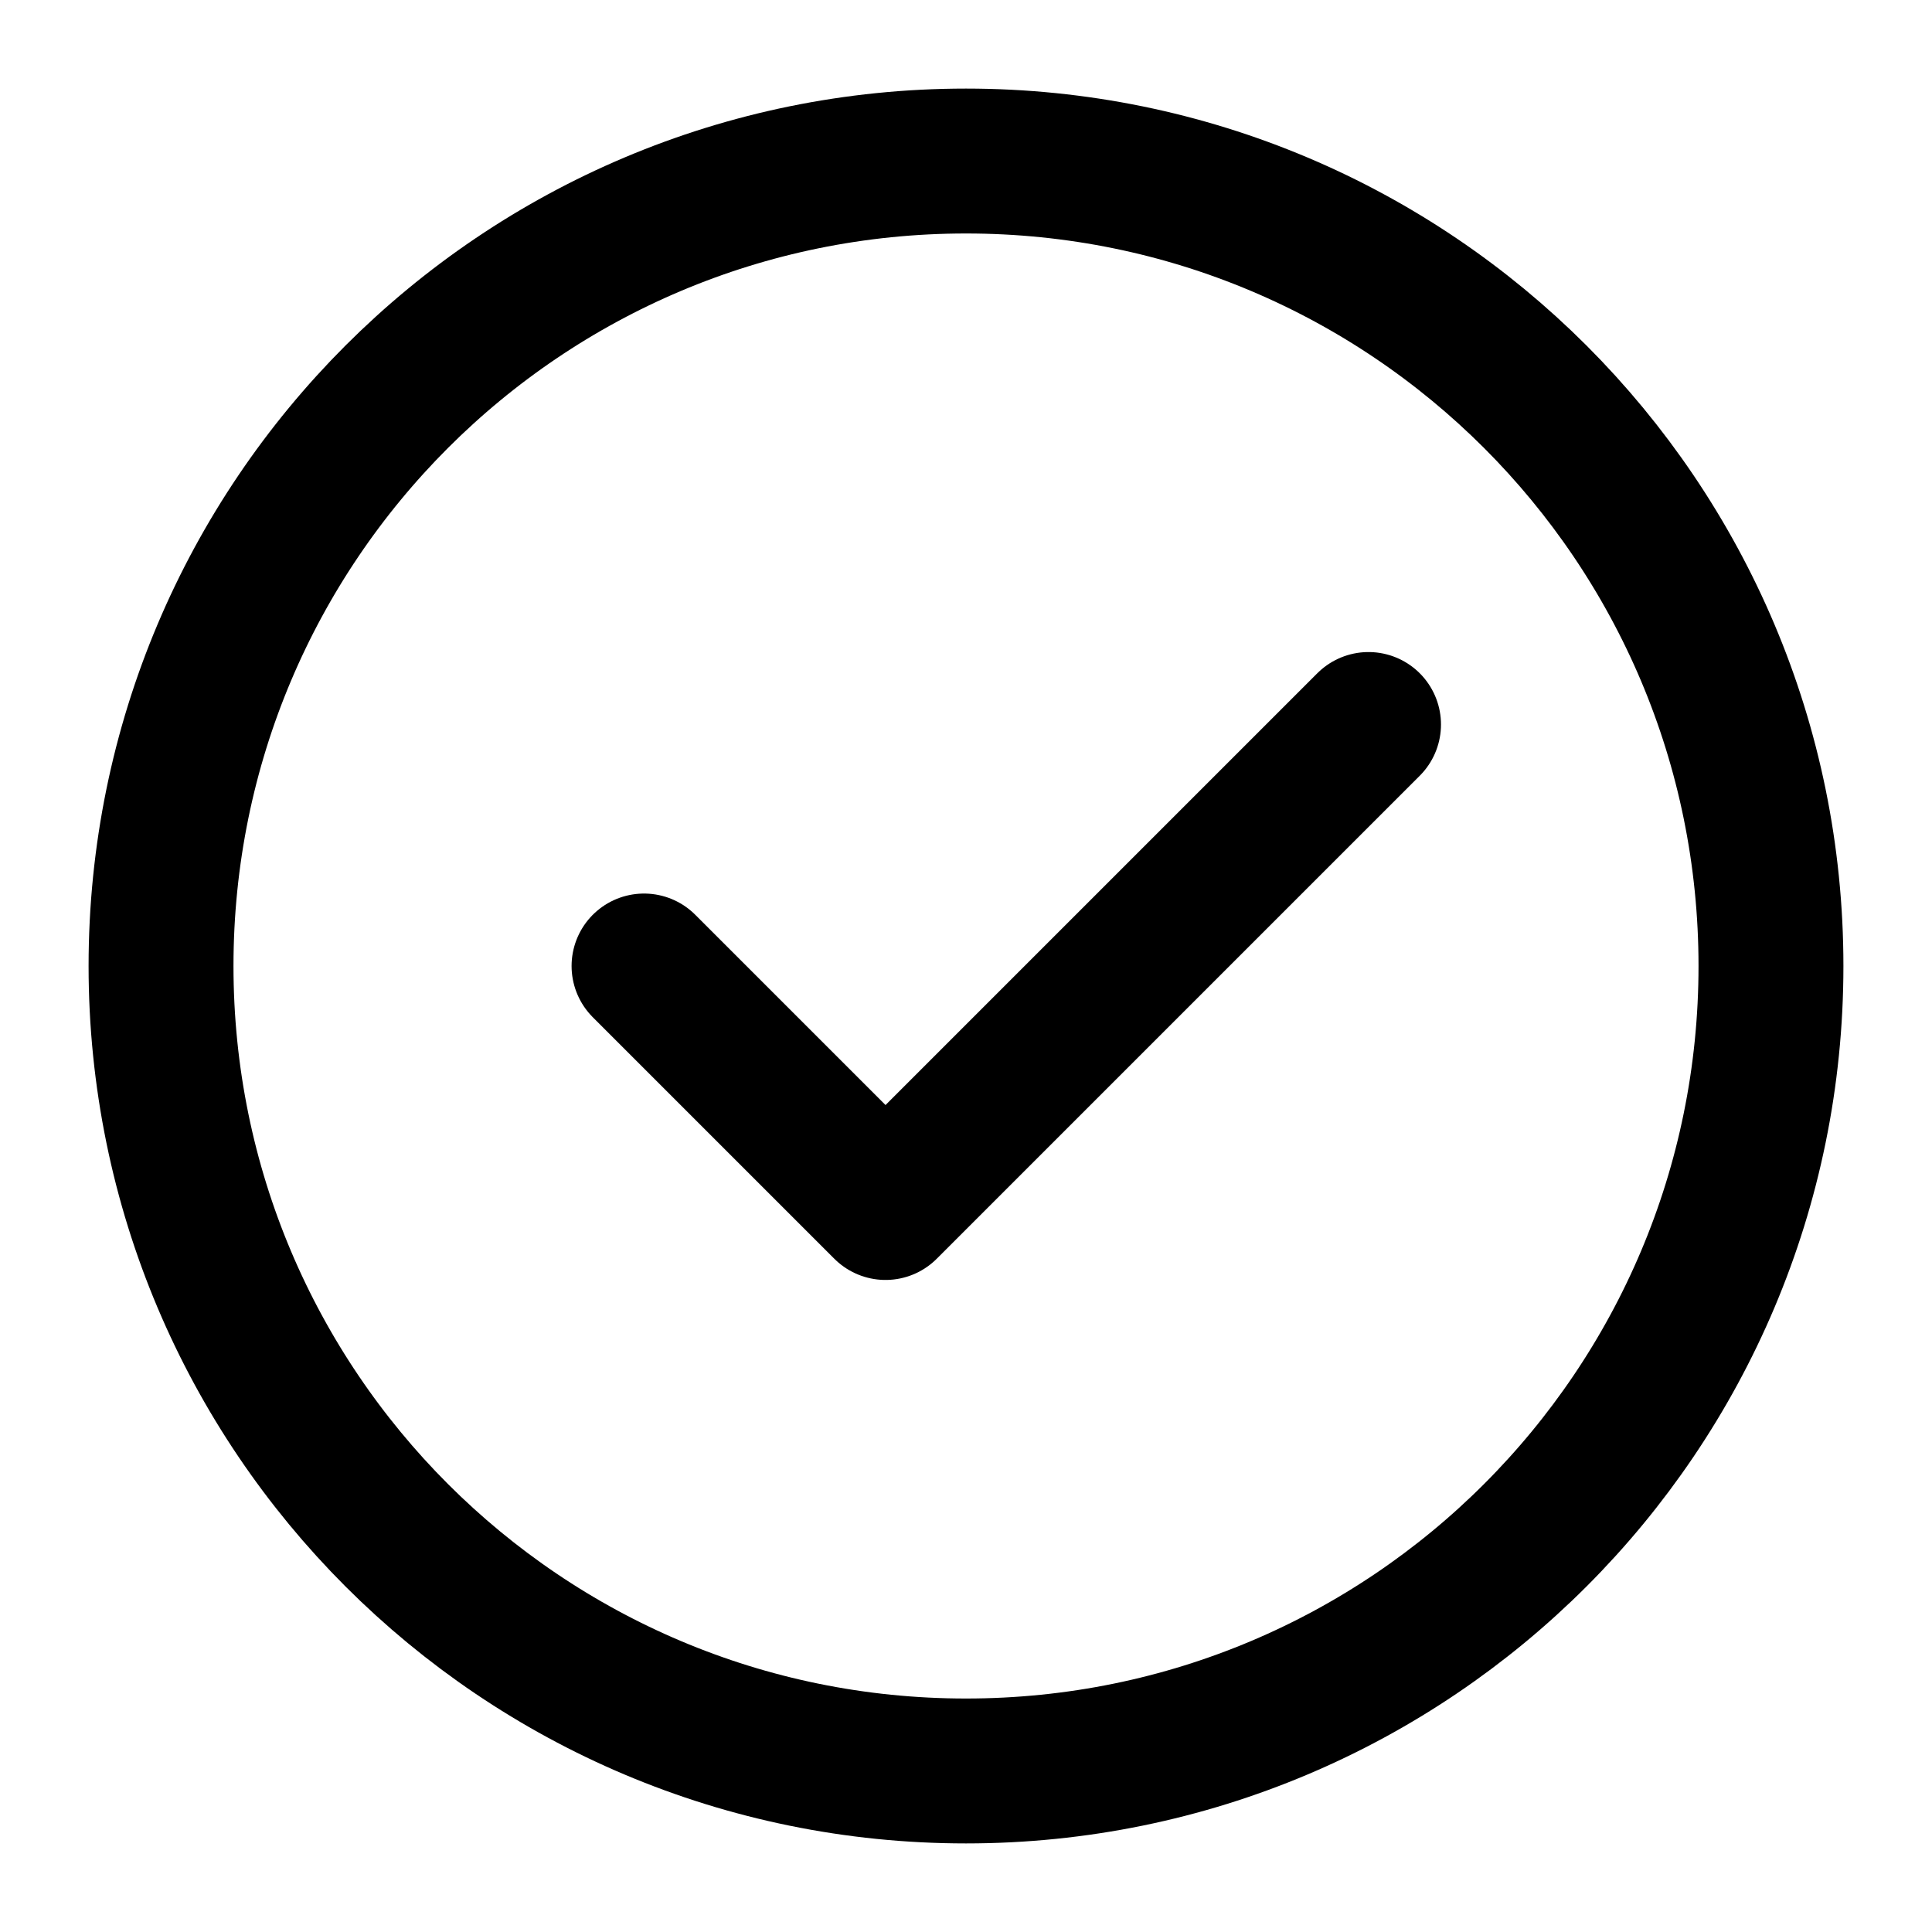
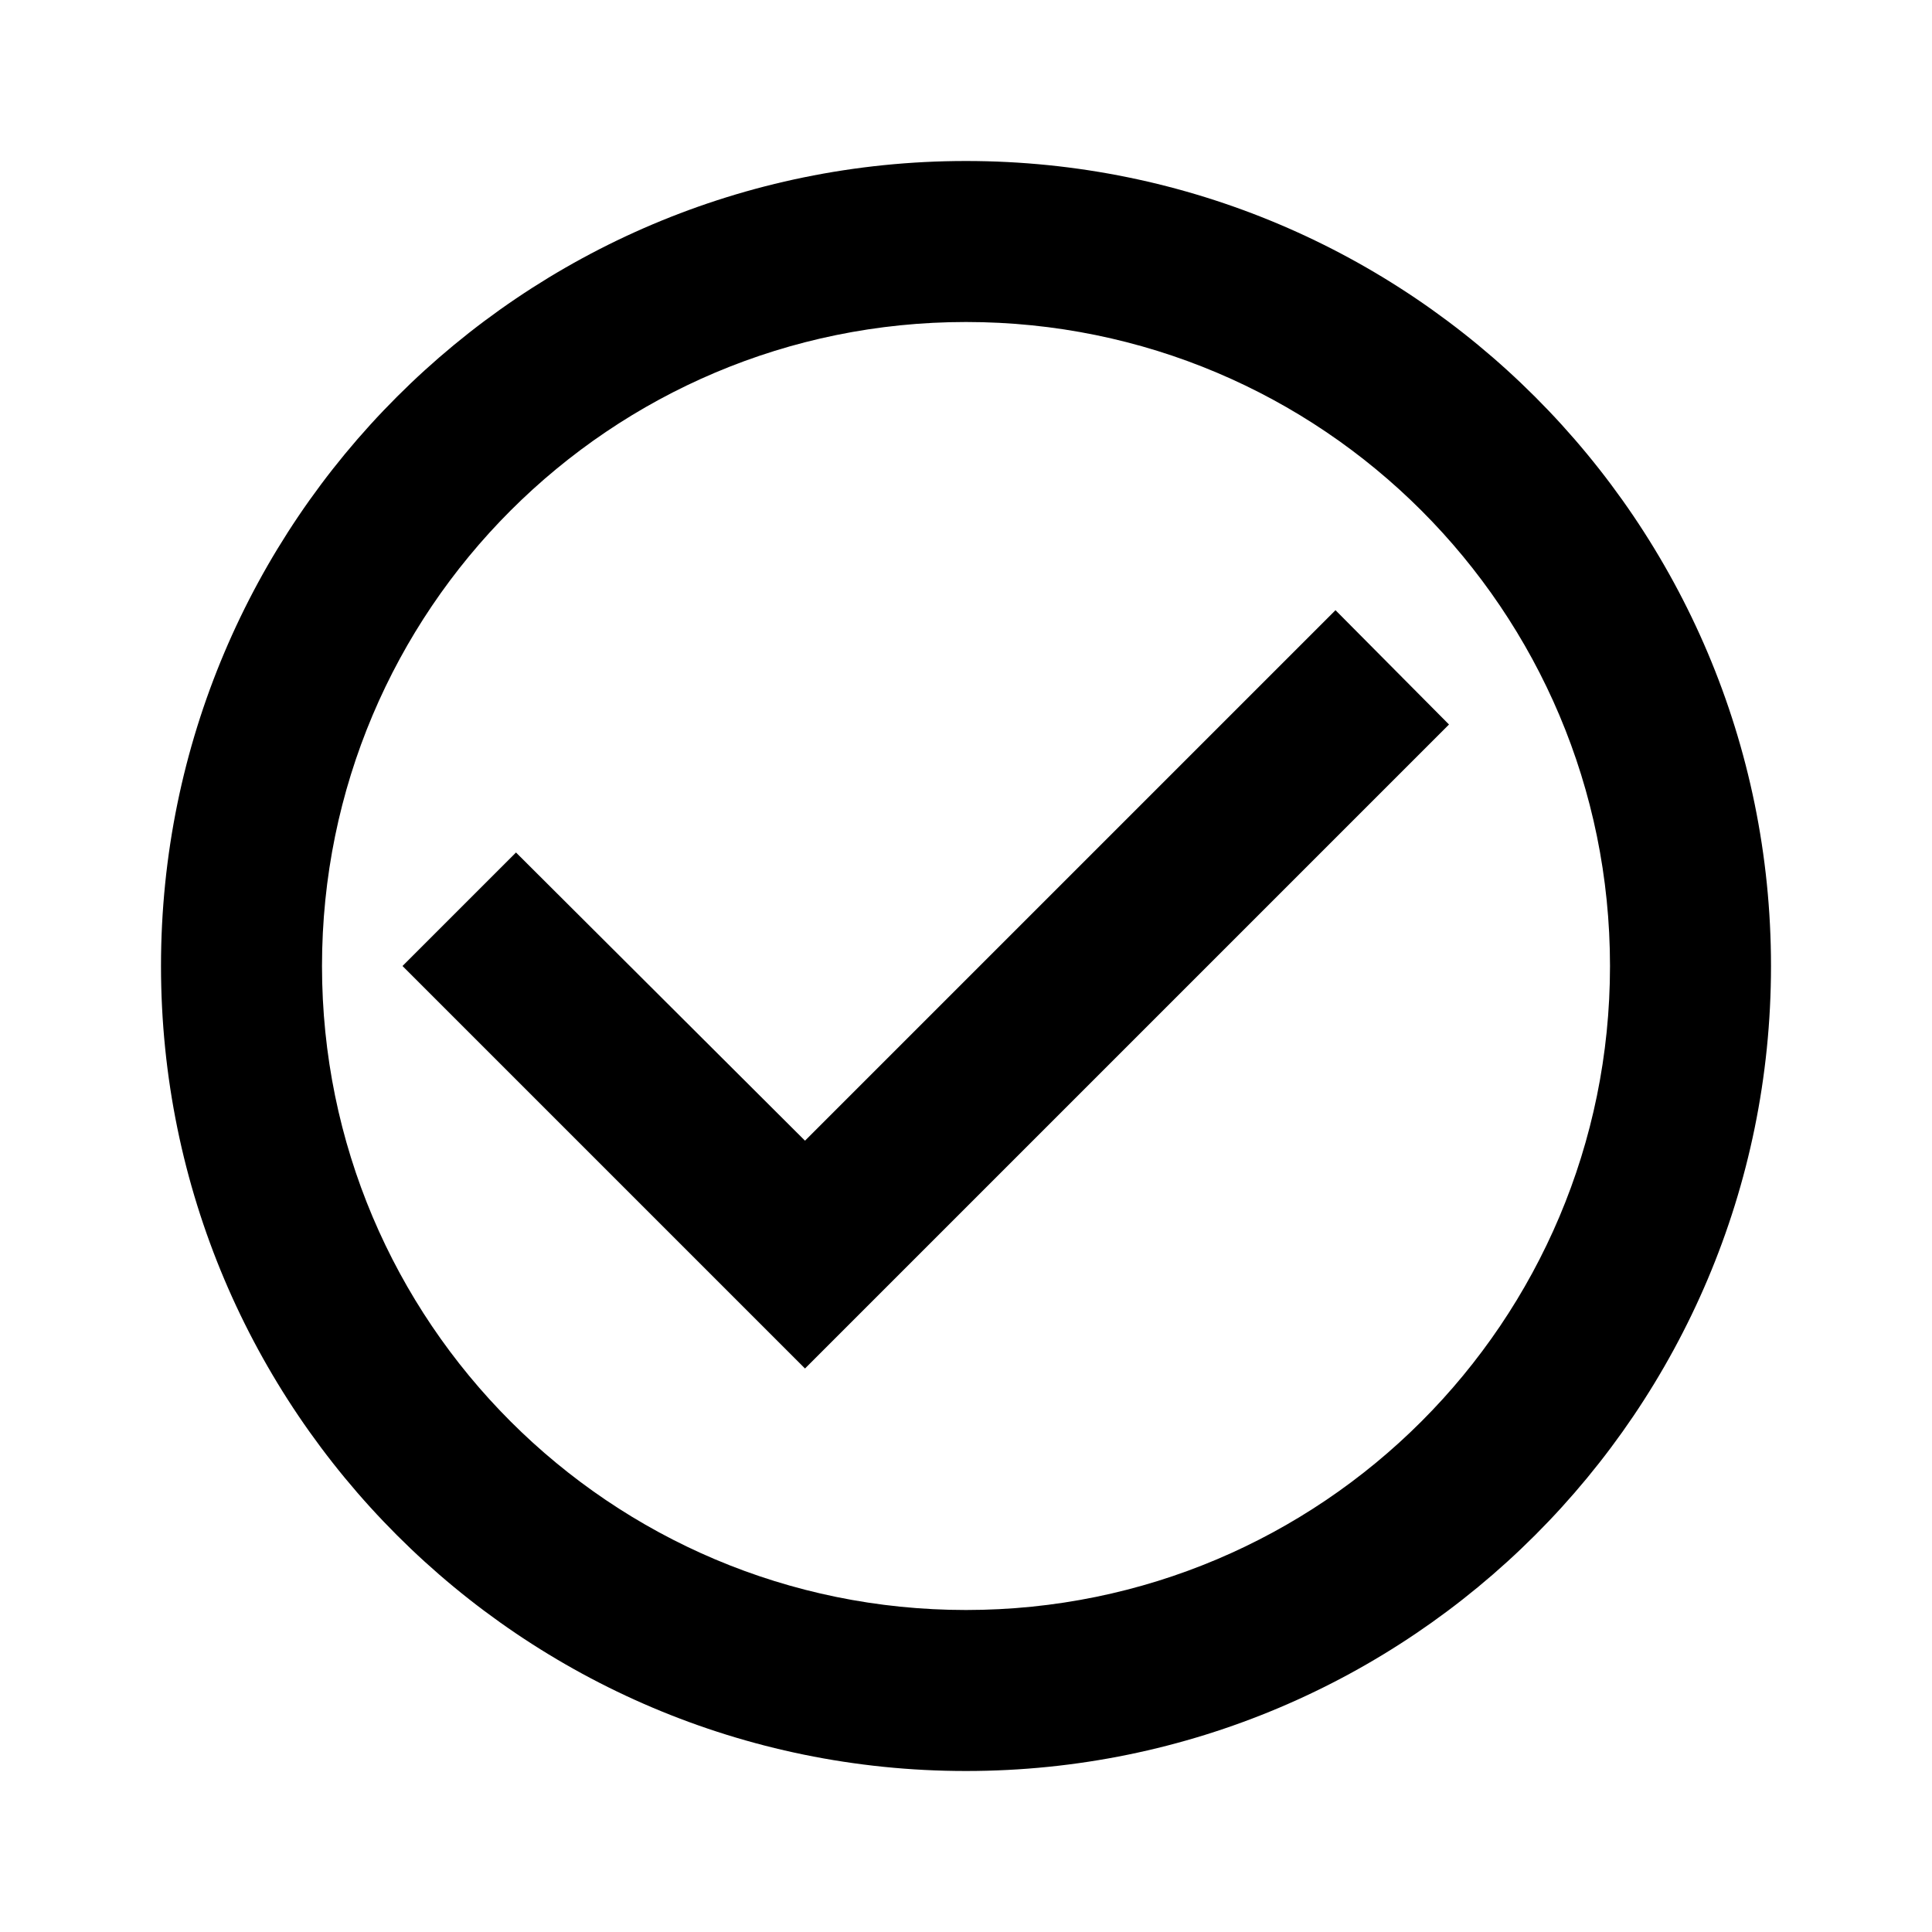
- <svg xmlns="http://www.w3.org/2000/svg" viewBox="0 0 20 20" fill="none">
-   <path d="M10 18.333C12.301 18.333 14.385 17.401 15.893 15.893C17.401 14.385 18.333 12.301 18.333 10C18.333 7.699 17.401 5.615 15.893 4.107C14.385 2.599 12.301 1.667 10 1.667C7.699 1.667 5.615 2.599 4.107 4.107C2.599 5.615 1.667 7.699 1.667 10C1.667 12.301 2.599 14.385 4.107 15.893C5.615 17.401 7.699 18.333 10 18.333Z" stroke="currentColor" stroke-width="1.5" stroke-linejoin="round" />
-   <path d="M6.667 10L9.167 12.5L14.167 7.5" stroke="currentColor" stroke-width="1.5" stroke-linecap="round" stroke-linejoin="round" />
+ <svg xmlns="http://www.w3.org/2000/svg" width="24" height="24" viewBox="0 0 24 24" fill="none">
+   <path d="M16.59 7.58L10 14.17L6.41 10.59L5 12L10 17L18 9L16.59 7.58ZM12 2C6.48 2 2 6.48 2 12C2 17.52 6.48 22 12 22C17.52 22 22 17.52 22 12C22 6.48 17.52 2 12 2ZM12 20C7.58 20 4 16.42 4 12C4 7.58 7.58 4 12 4C16.42 4 20 7.58 20 12C20 16.42 16.42 20 12 20Z" fill="currentColor" />
</svg>
